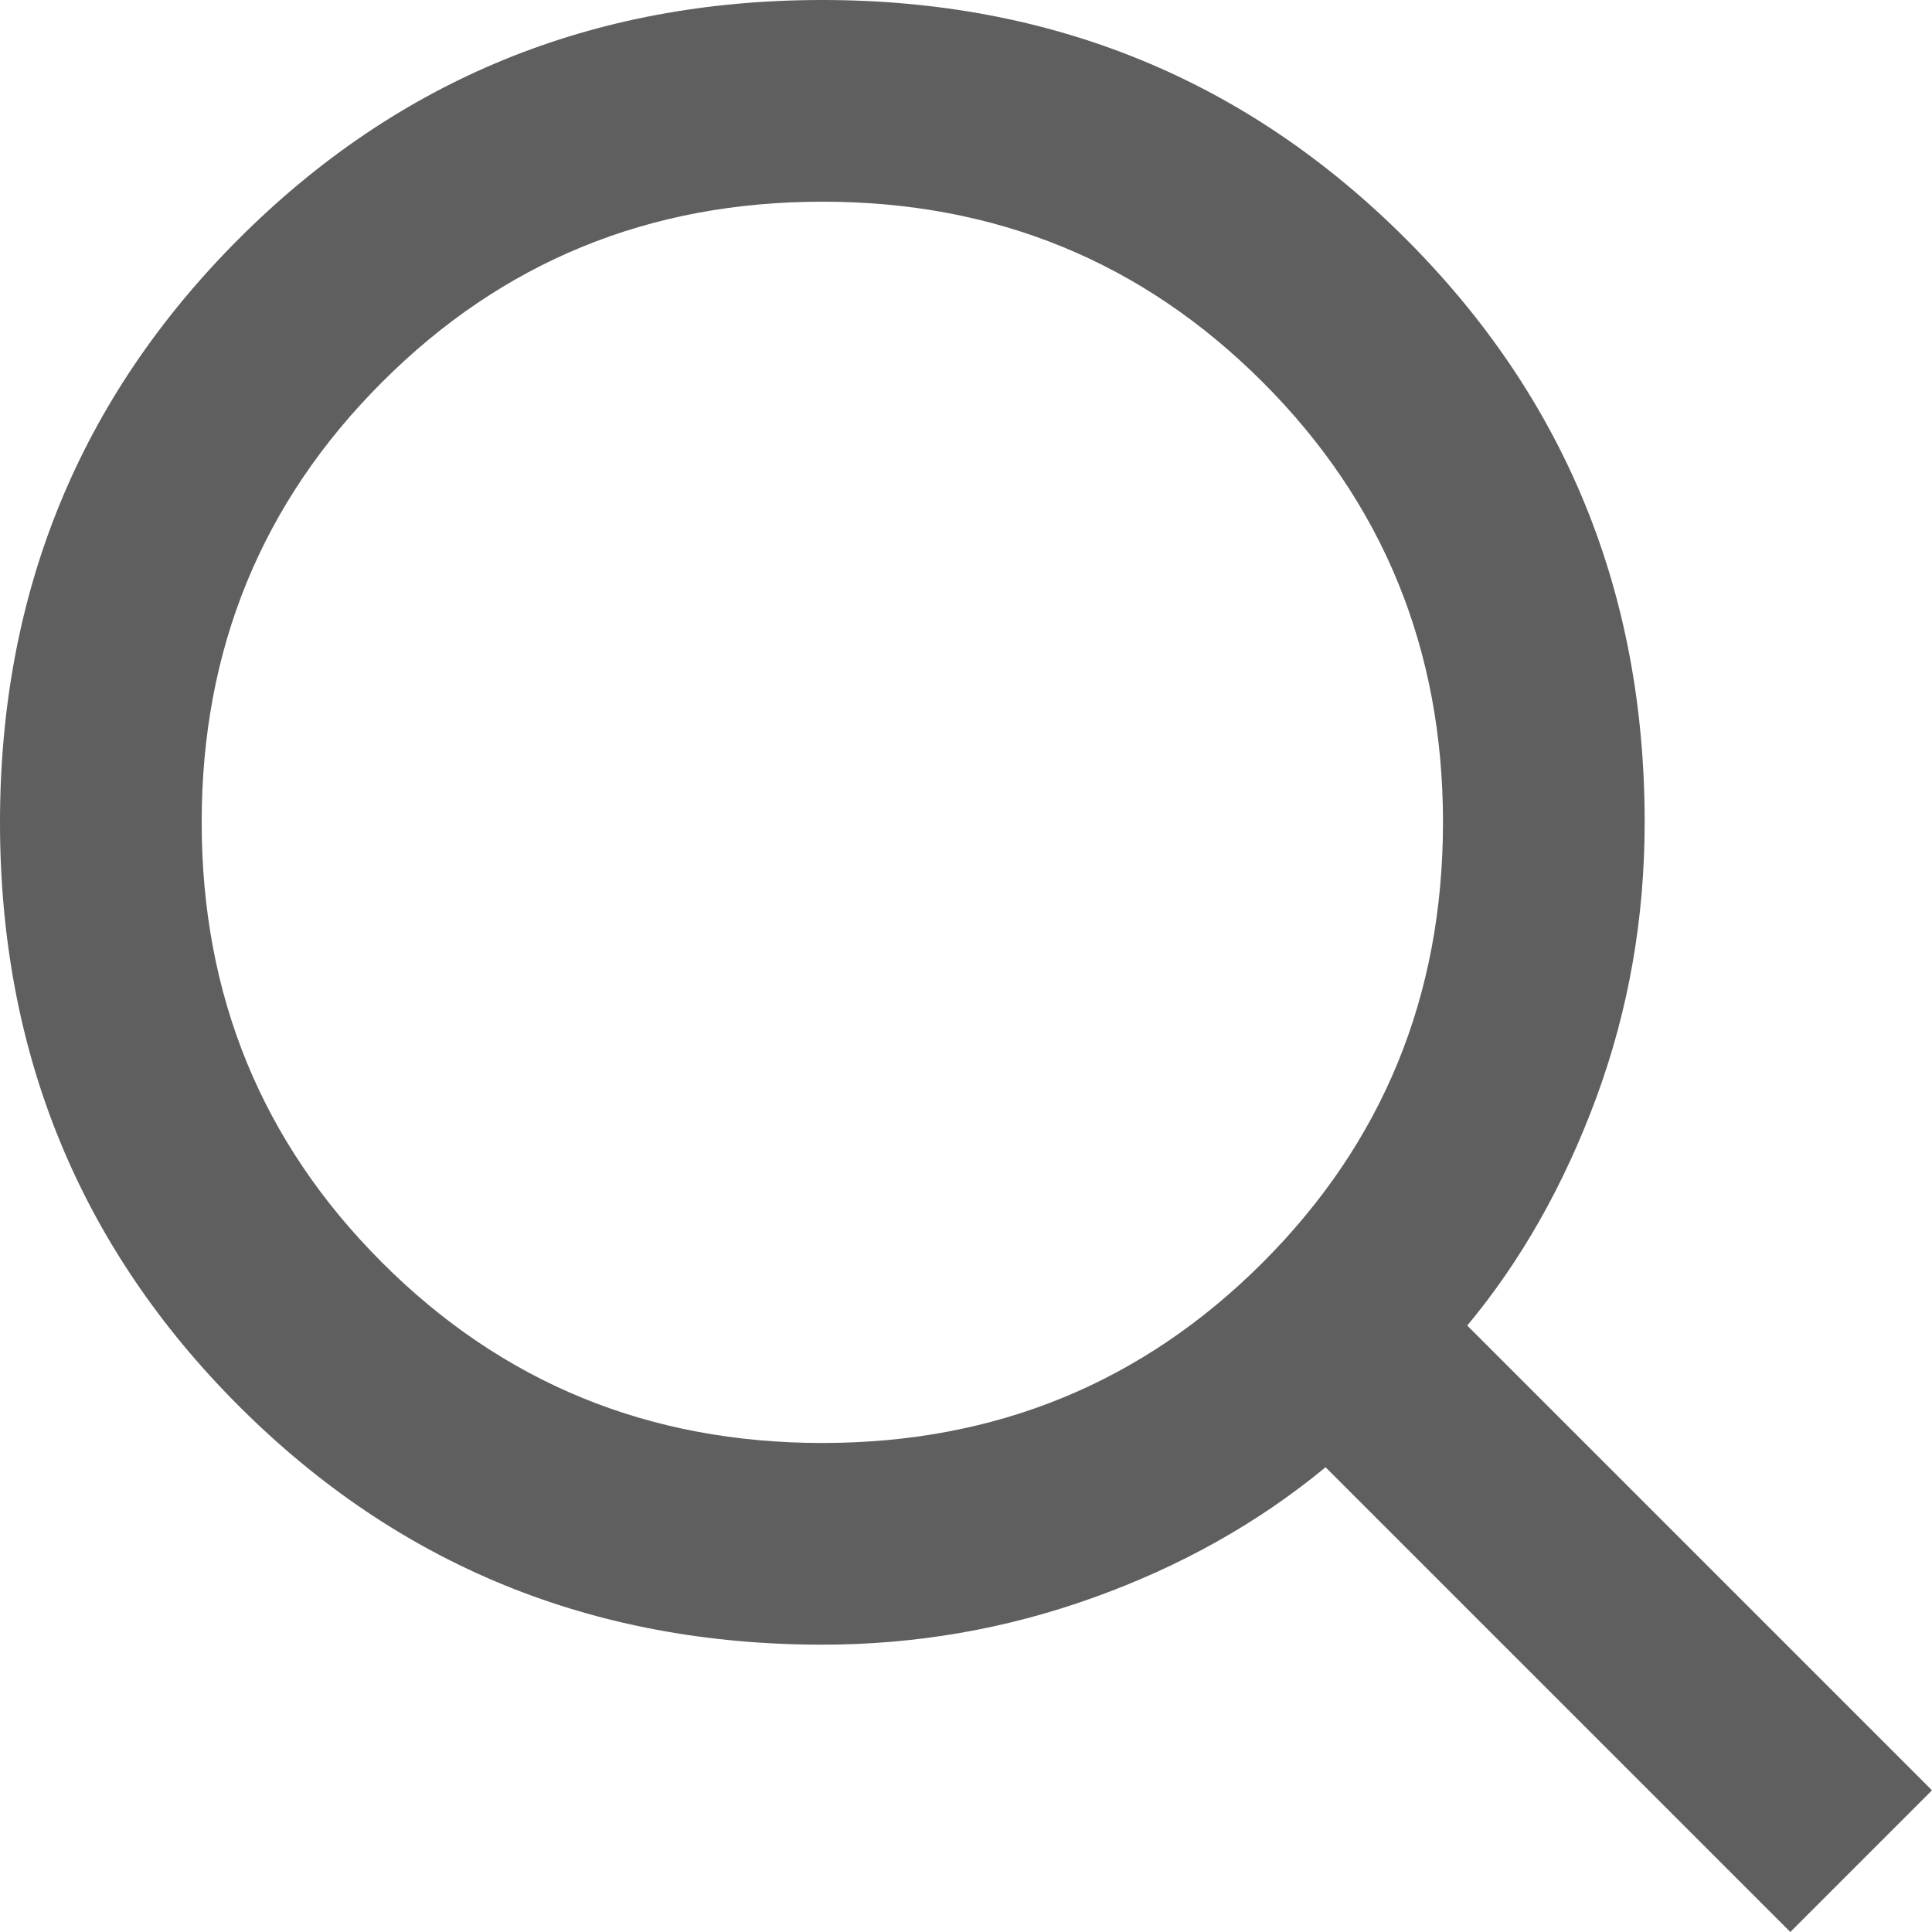
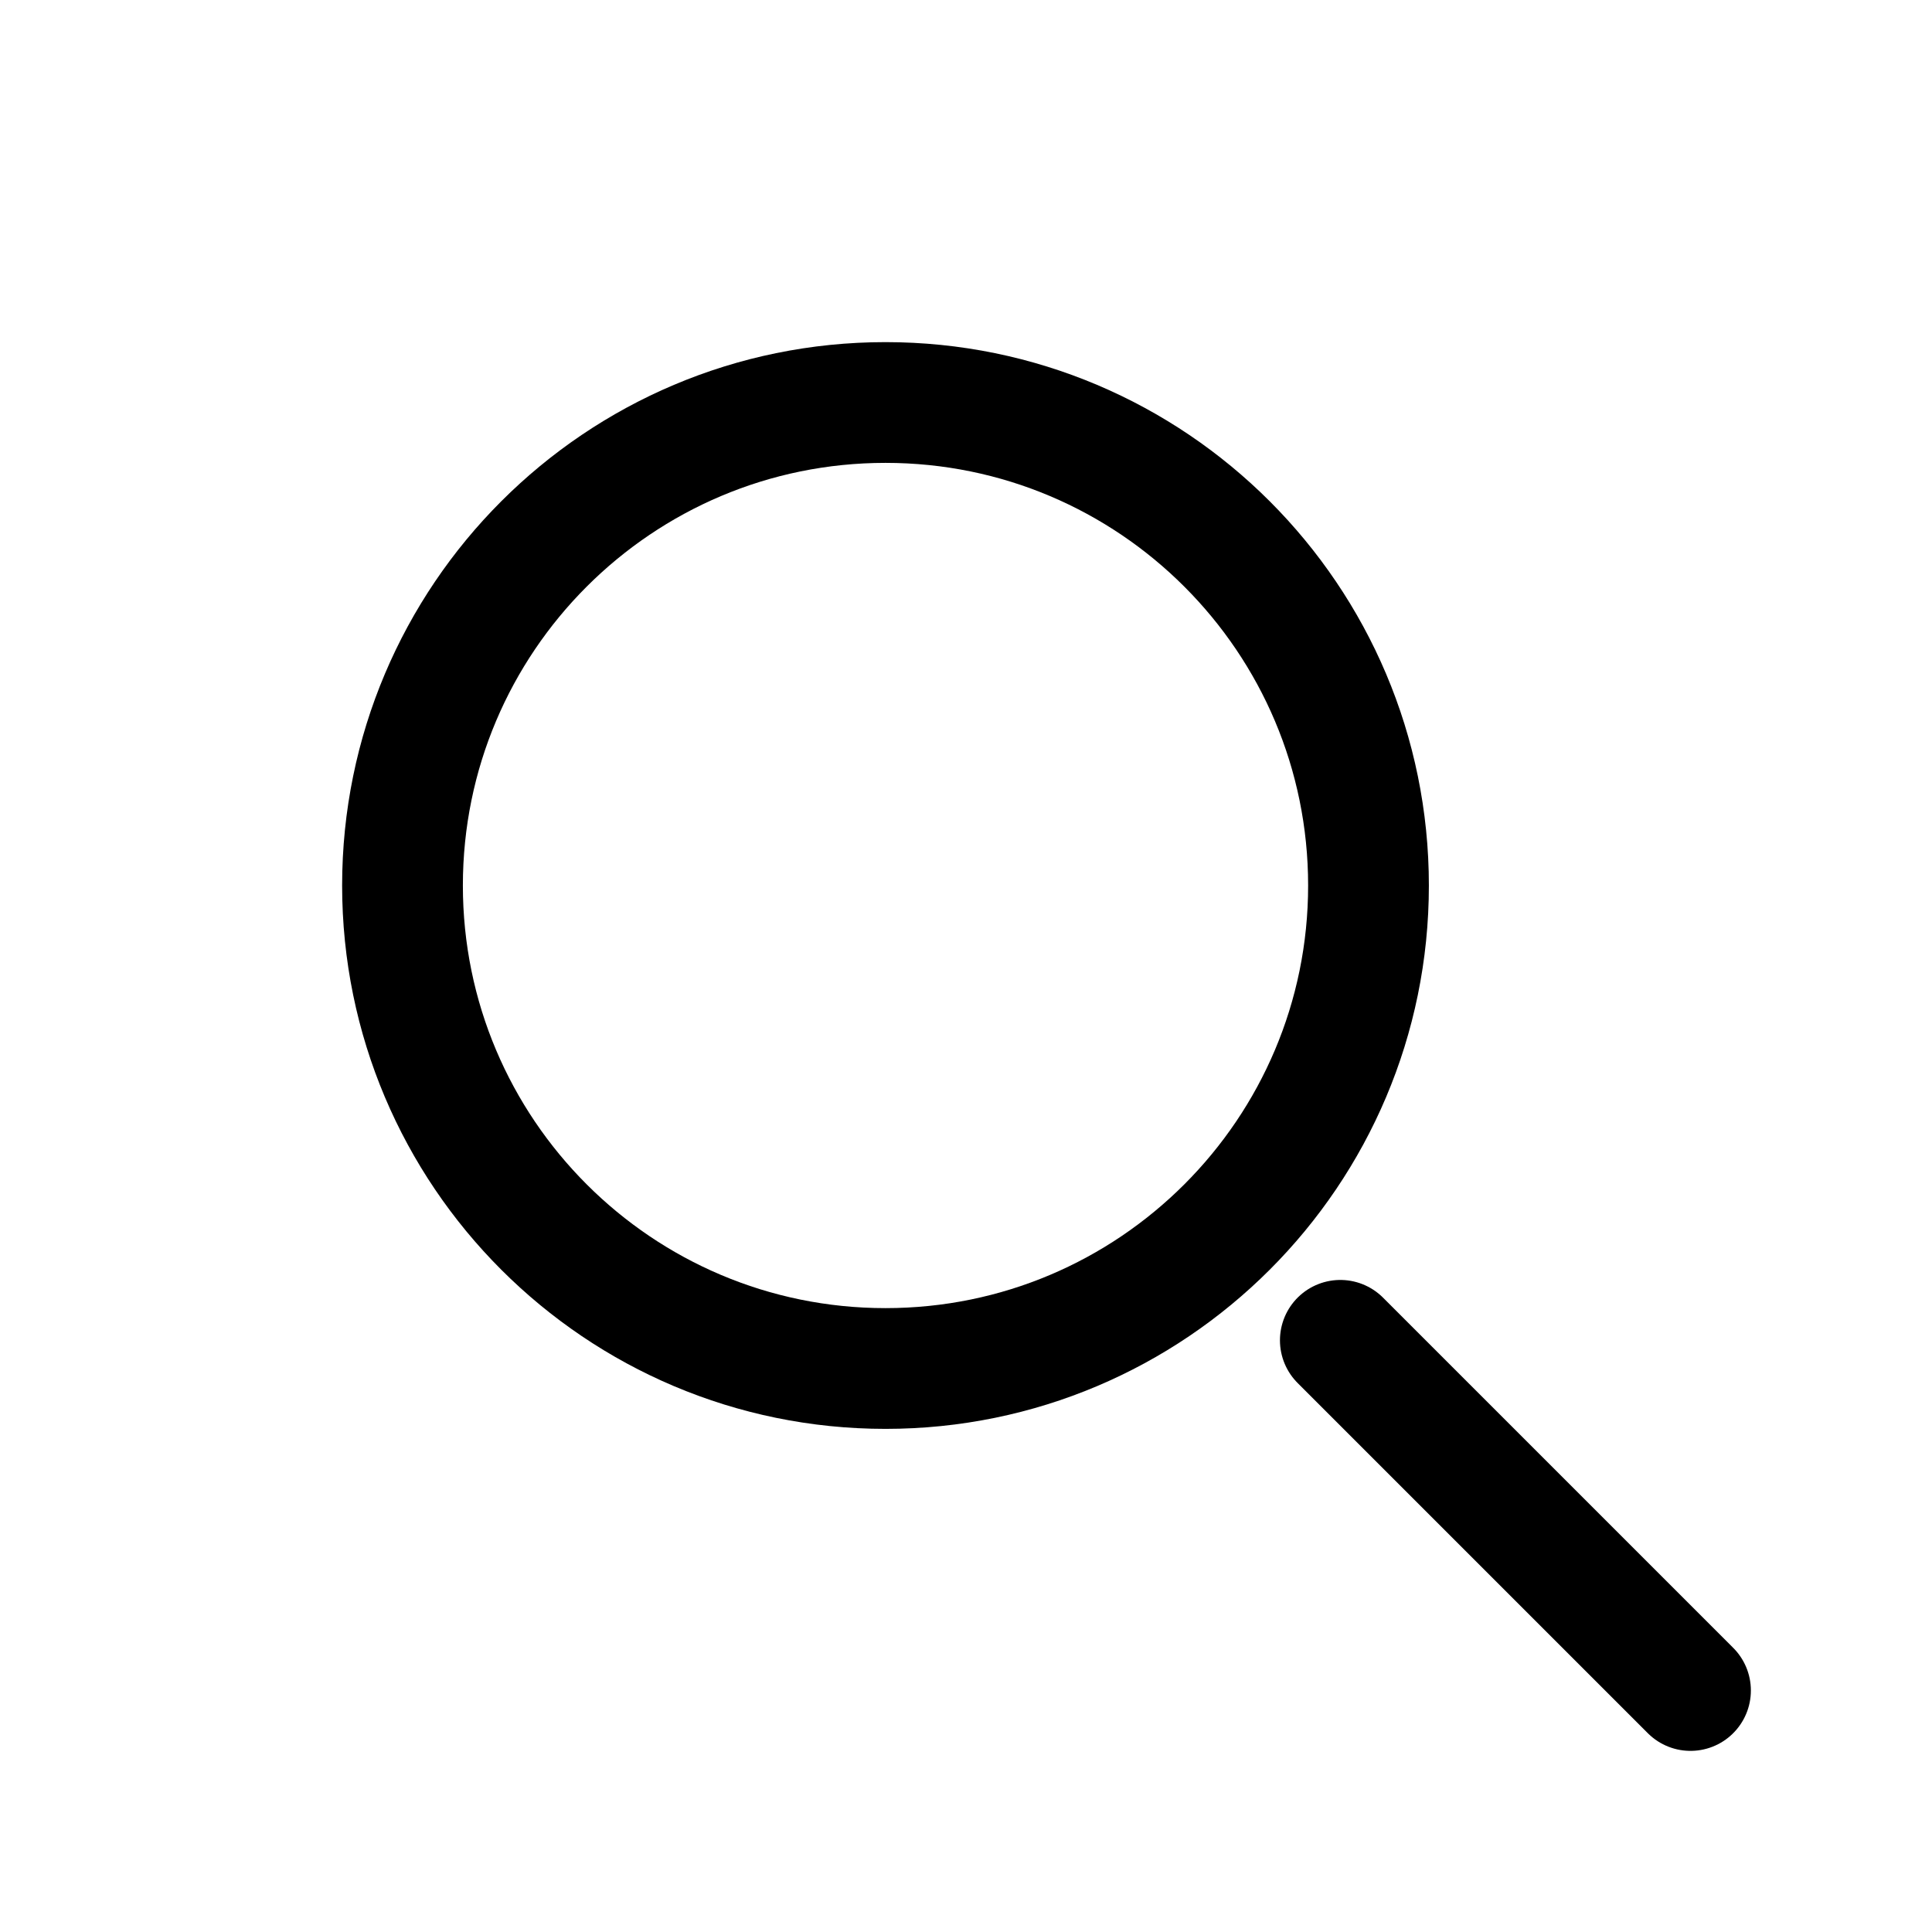
- <svg xmlns="http://www.w3.org/2000/svg" width="18" height="18" viewBox="0 0 18 18" fill="none">
-   <path d="M16.68 18L12.35 13.67C11.724 14.187 11.003 14.592 10.189 14.884C9.375 15.177 8.532 15.323 7.662 15.323C5.52 15.323 3.708 14.582 2.225 13.099C0.742 11.616 0 9.804 0 7.663C0 5.523 0.741 3.71 2.224 2.226C3.707 0.742 5.519 0 7.66 0C9.8 0 11.613 0.742 13.097 2.225C14.581 3.708 15.323 5.52 15.323 7.661C15.323 8.556 15.173 9.411 14.873 10.225C14.572 11.04 14.171 11.748 13.67 12.35L18 16.68L16.68 18ZM7.662 13.444C9.276 13.444 10.643 12.884 11.764 11.763C12.884 10.643 13.444 9.276 13.444 7.661C13.444 6.047 12.884 4.68 11.764 3.56C10.643 2.439 9.276 1.879 7.662 1.879C6.047 1.879 4.68 2.439 3.56 3.56C2.439 4.68 1.879 6.047 1.879 7.661C1.879 9.276 2.439 10.643 3.56 11.763C4.68 12.884 6.047 13.444 7.662 13.444Z" fill="#5F5F5F" />
+ <svg xmlns="http://www.w3.org/2000/svg" viewBox="0 0 24 24" fill="none">
+   <path d="M21 21l-4.35-4.35" stroke="currentColor" stroke-width="1.5" stroke-linecap="round" stroke-linejoin="round" />
+   <circle cx="11" cy="11" r="6" stroke="currentColor" stroke-width="1.5" stroke-linecap="round" stroke-linejoin="round" />
</svg>
